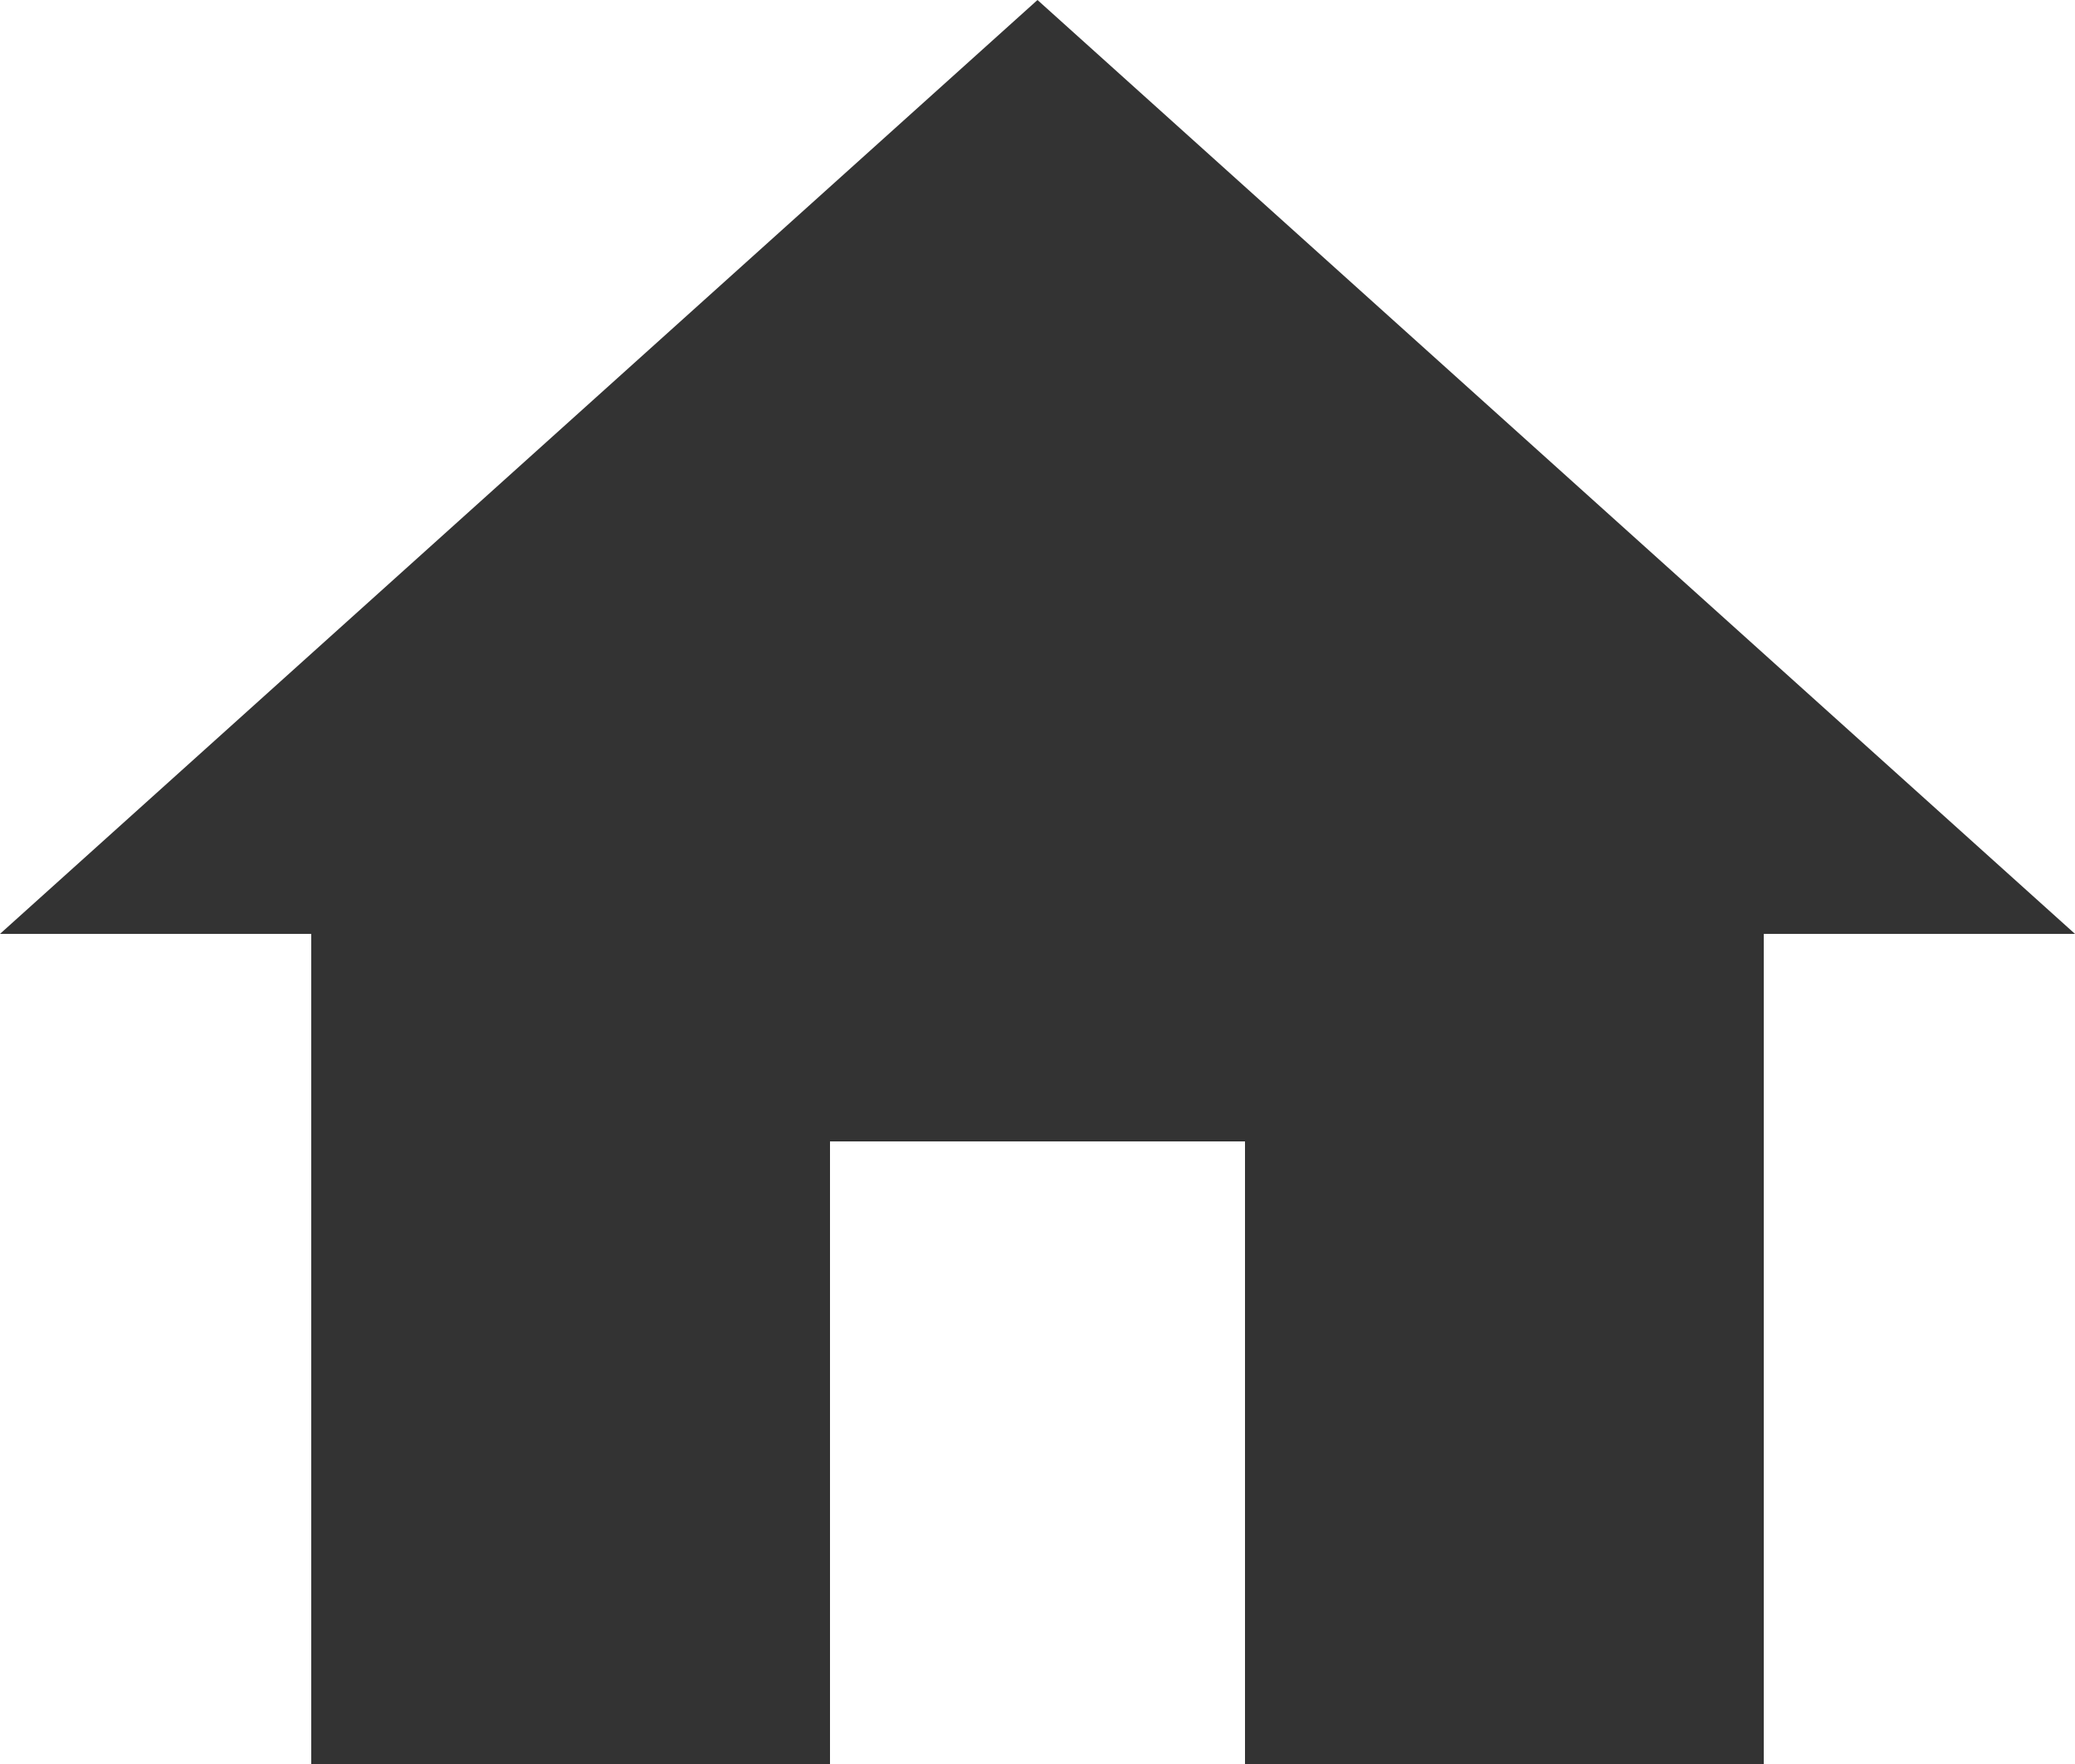
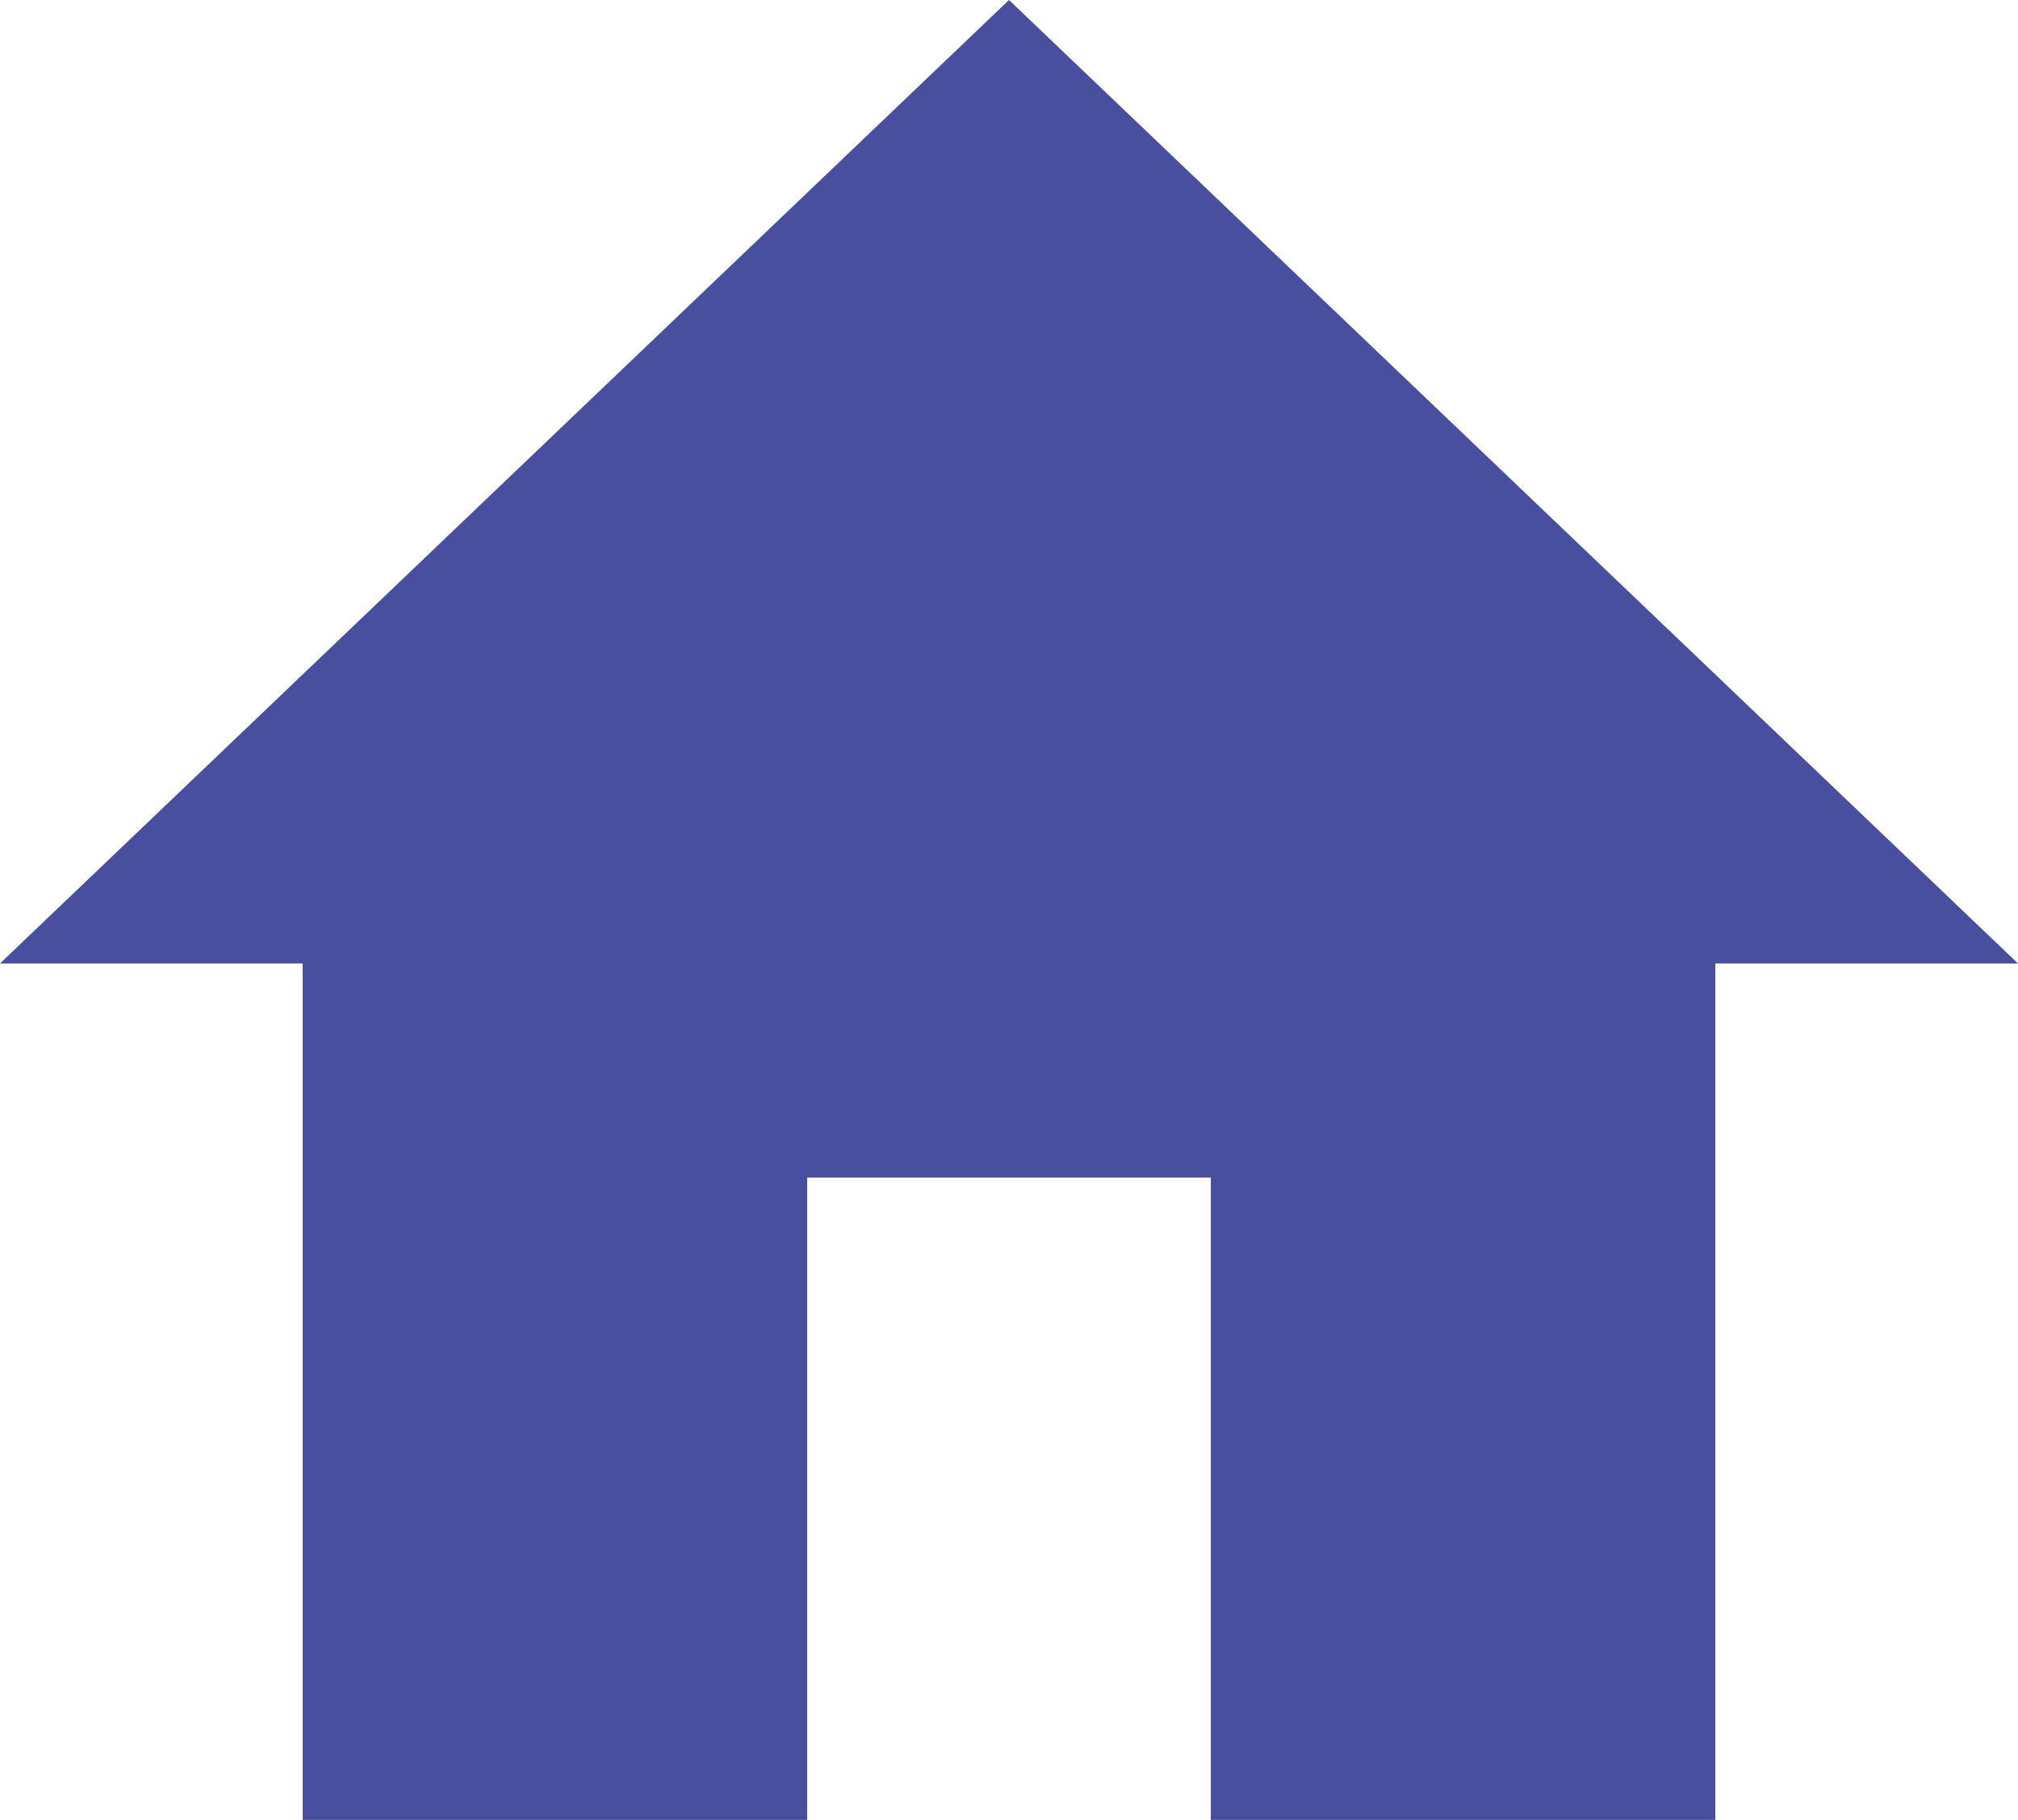
- <svg xmlns="http://www.w3.org/2000/svg" width="20" height="17" viewBox="0 0 20 17">
-   <defs>
-     <style>.a{fill:#333;}</style>
-   </defs>
-   <path class="a" d="M10,20V14h4v6h5V12h3L12,3,2,12H5v8Z" transform="translate(-2 -3)" />
+ <svg xmlns="http://www.w3.org/2000/svg" width="20" height="18.039" viewBox="0 0 20 18.039">
+   <path id="ic_home_24px" d="M10,21.039V14.672h4v6.367h5V12.55h3L12,3,2,12.55H5v8.489Z" transform="translate(-2 -3)" fill="#494e9f" />
</svg>
